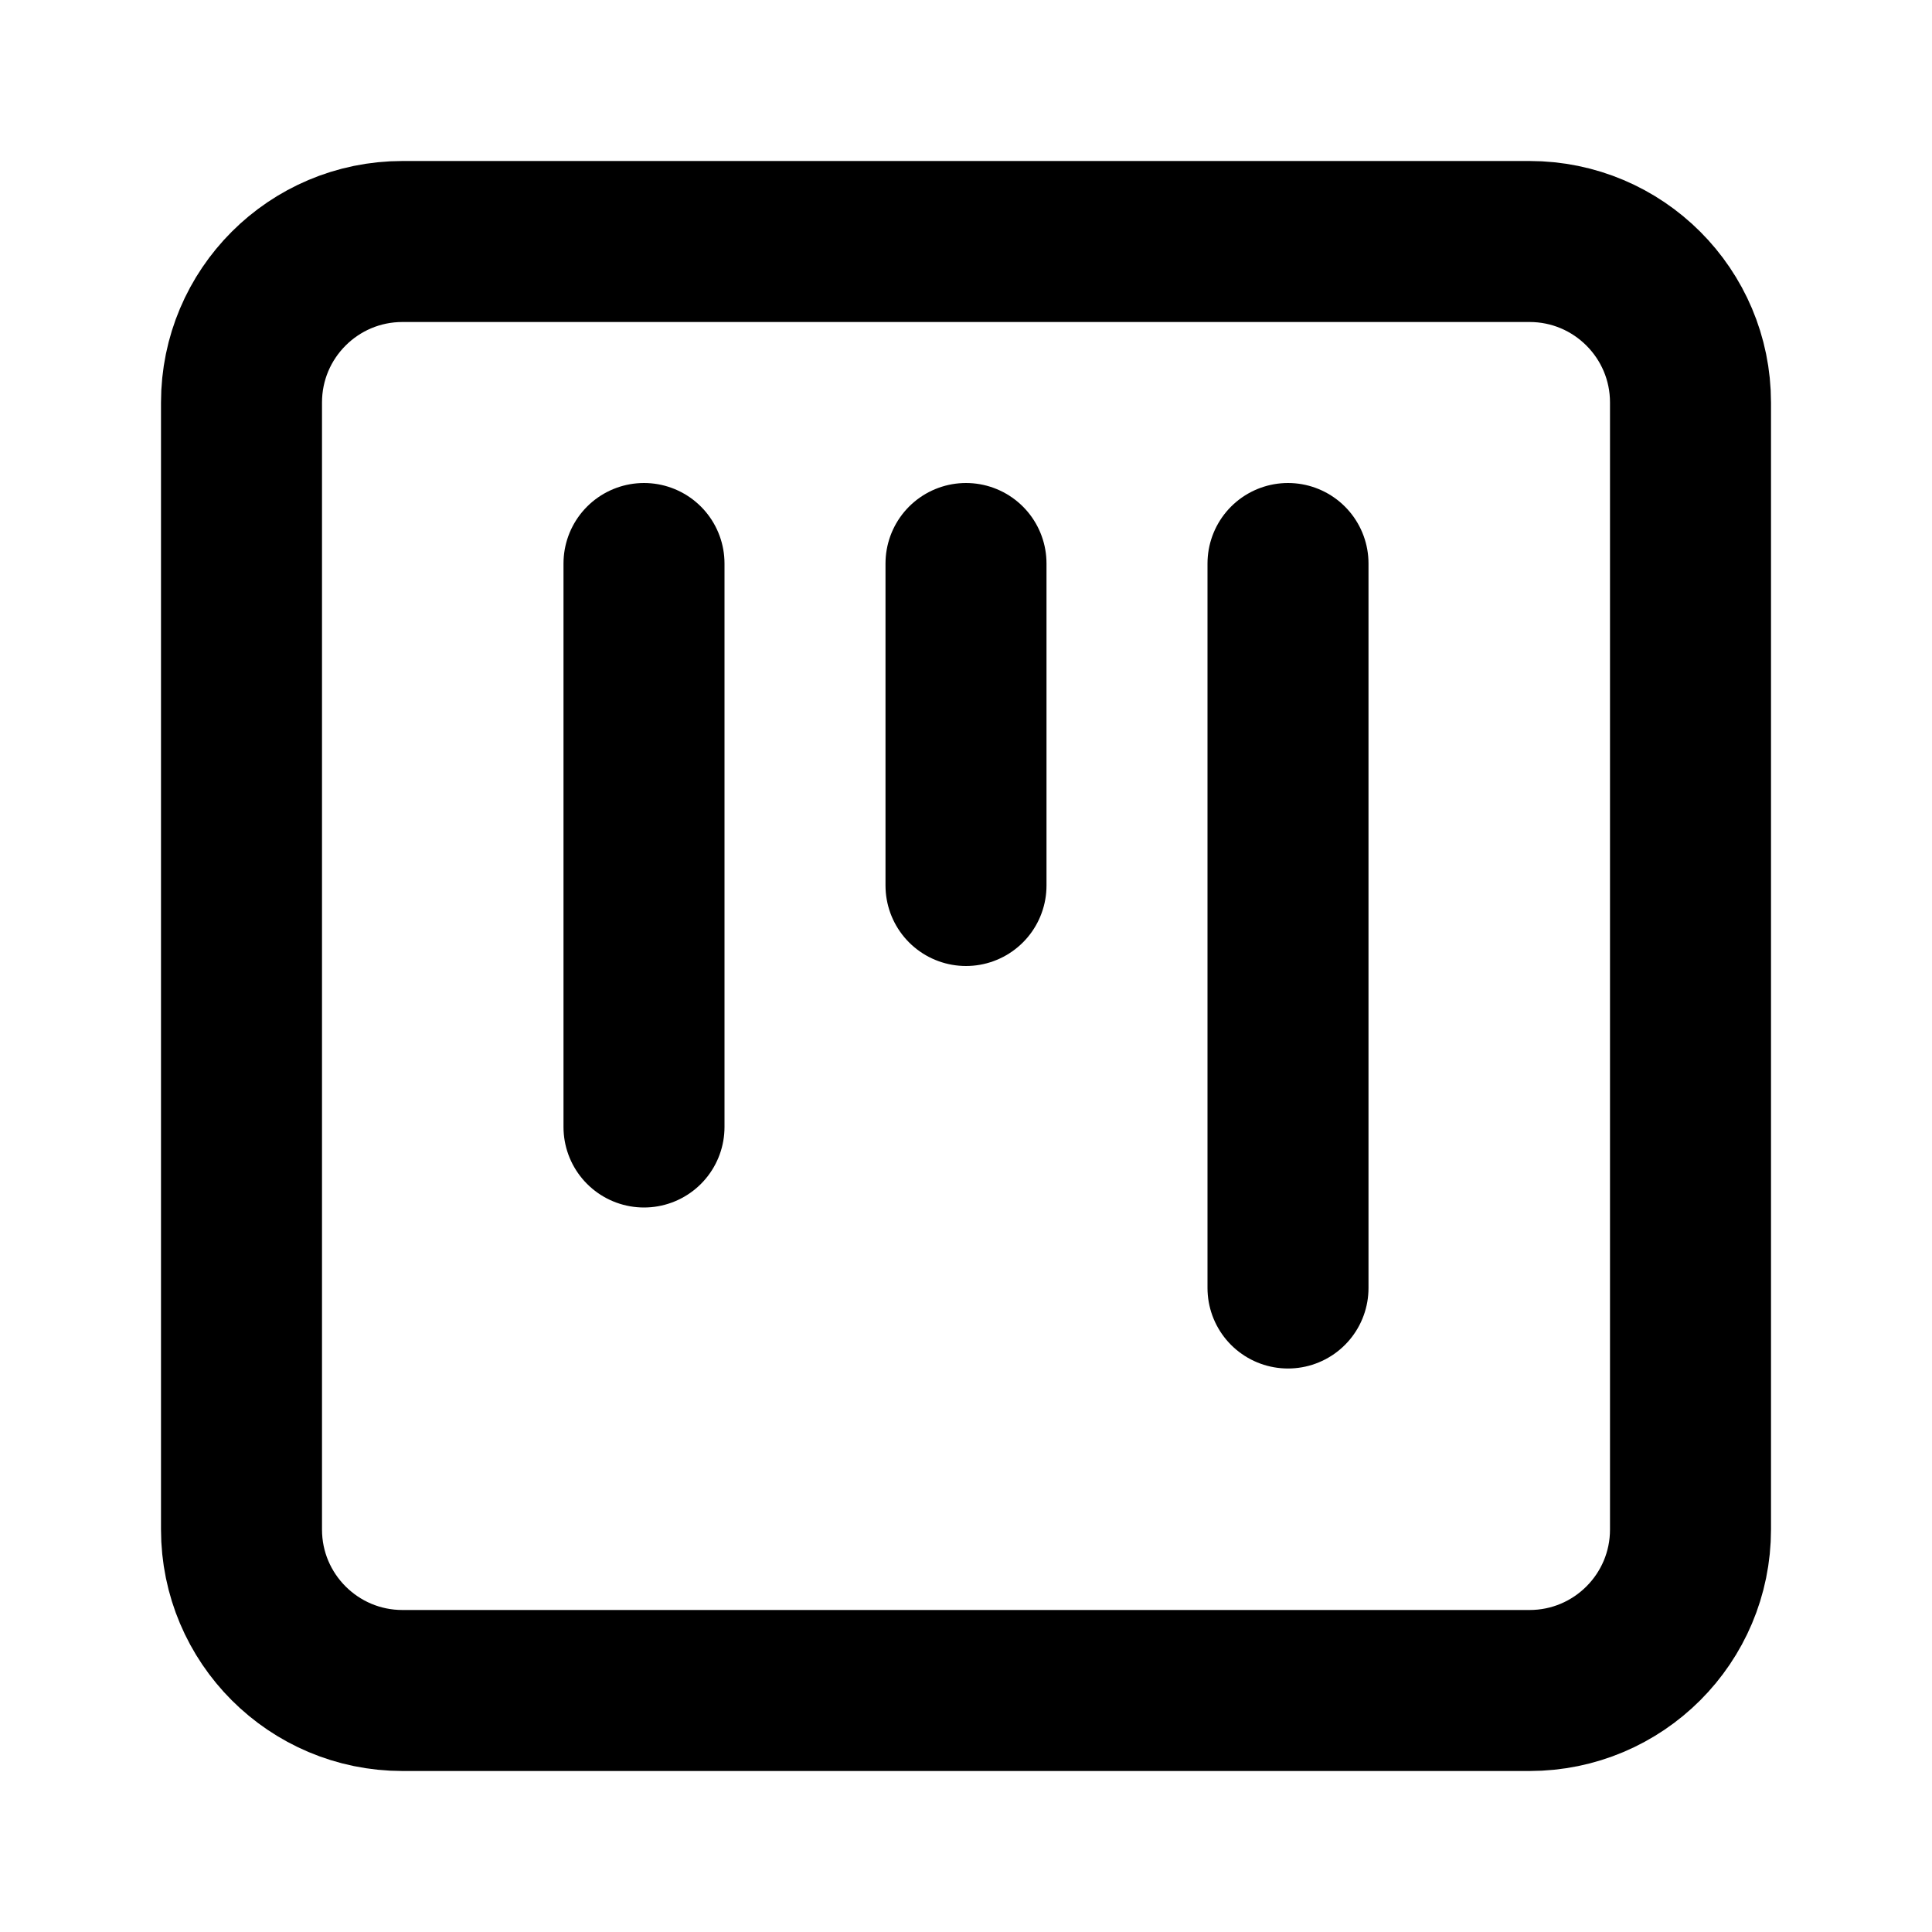
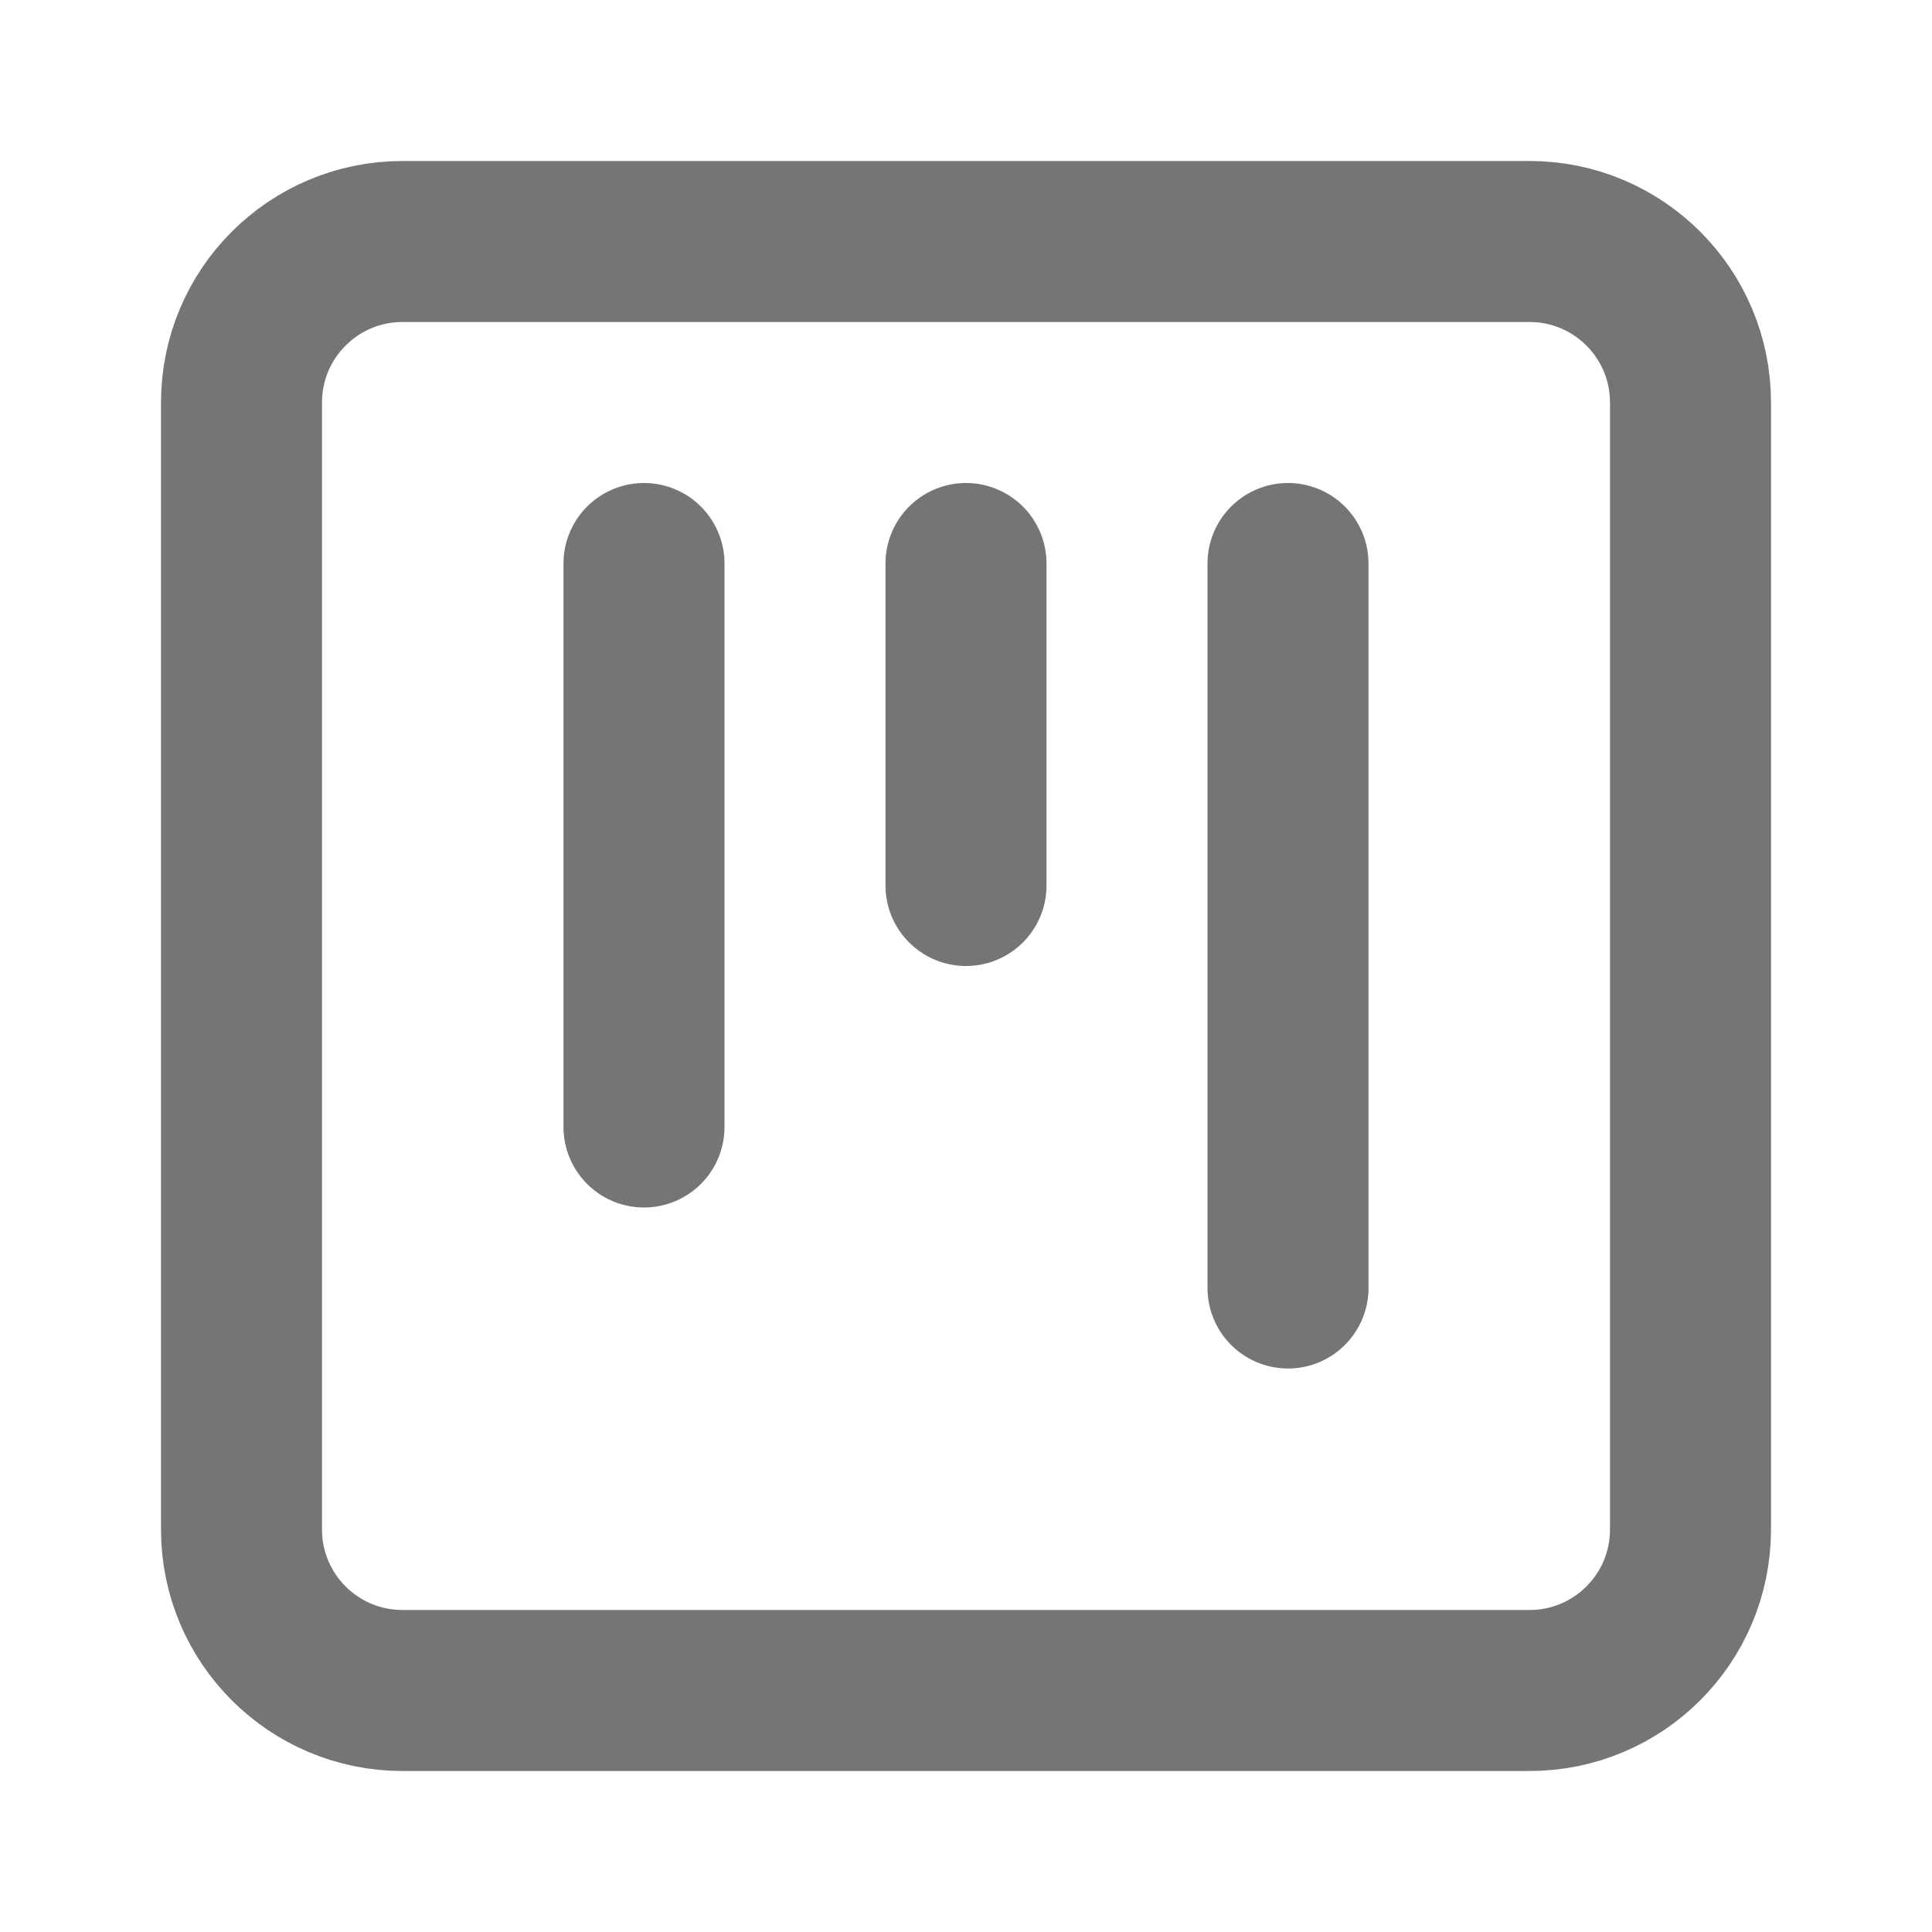
<svg xmlns="http://www.w3.org/2000/svg" version="1.1" width="24" height="24">
-   <svg width="24" height="24" viewBox="0 0 24 24" fill="none" stroke="currentColor" stroke-width="2" stroke-linecap="round" stroke-linejoin="round" class="lucide lucide-square-kanban-icon lucide-square-kanban">
+   <svg width="24" height="24" viewBox="0 0 24 24" fill="none" stroke="#767576" stroke-width="2" stroke-linecap="round" stroke-linejoin="round" class="lucide lucide-square-kanban-icon lucide-square-kanban">
    <rect width="18" height="18" x="3" y="3" rx="2" />
    <path d="M8 7v7" />
    <path d="M12 7v4" />
    <path d="M16 7v9" />
  </svg>
-   <style>@media (prefers-color-scheme: light) { :root { filter: contrast(1) brightness(0.9); } }
+   <style>@media (prefers-color-scheme: light) { :root { filter: contrast(1) brightness(0.7); } }
@media (prefers-color-scheme: dark) { :root { filter: contrast(1) brightness(1.1); } }
</style>
</svg>
